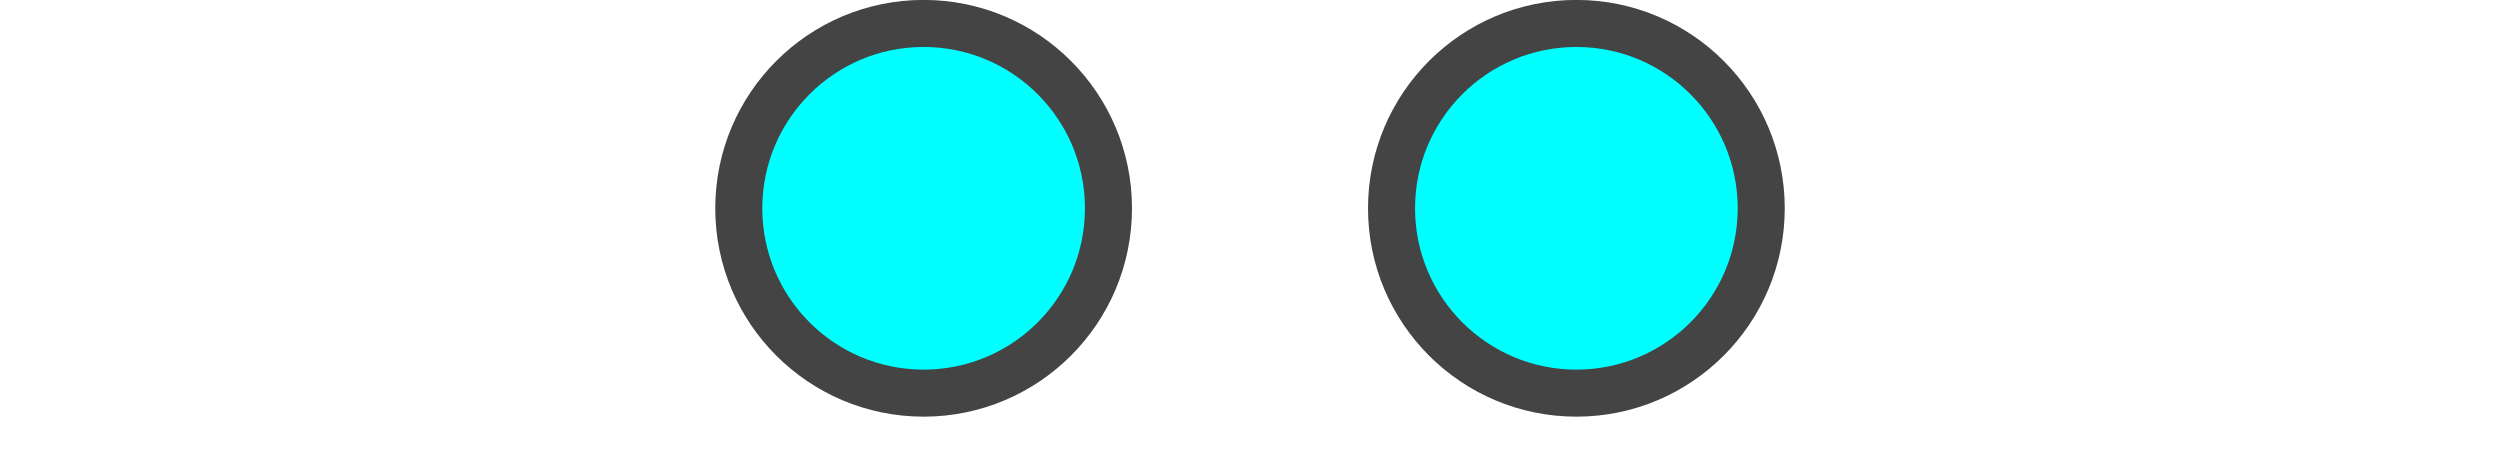
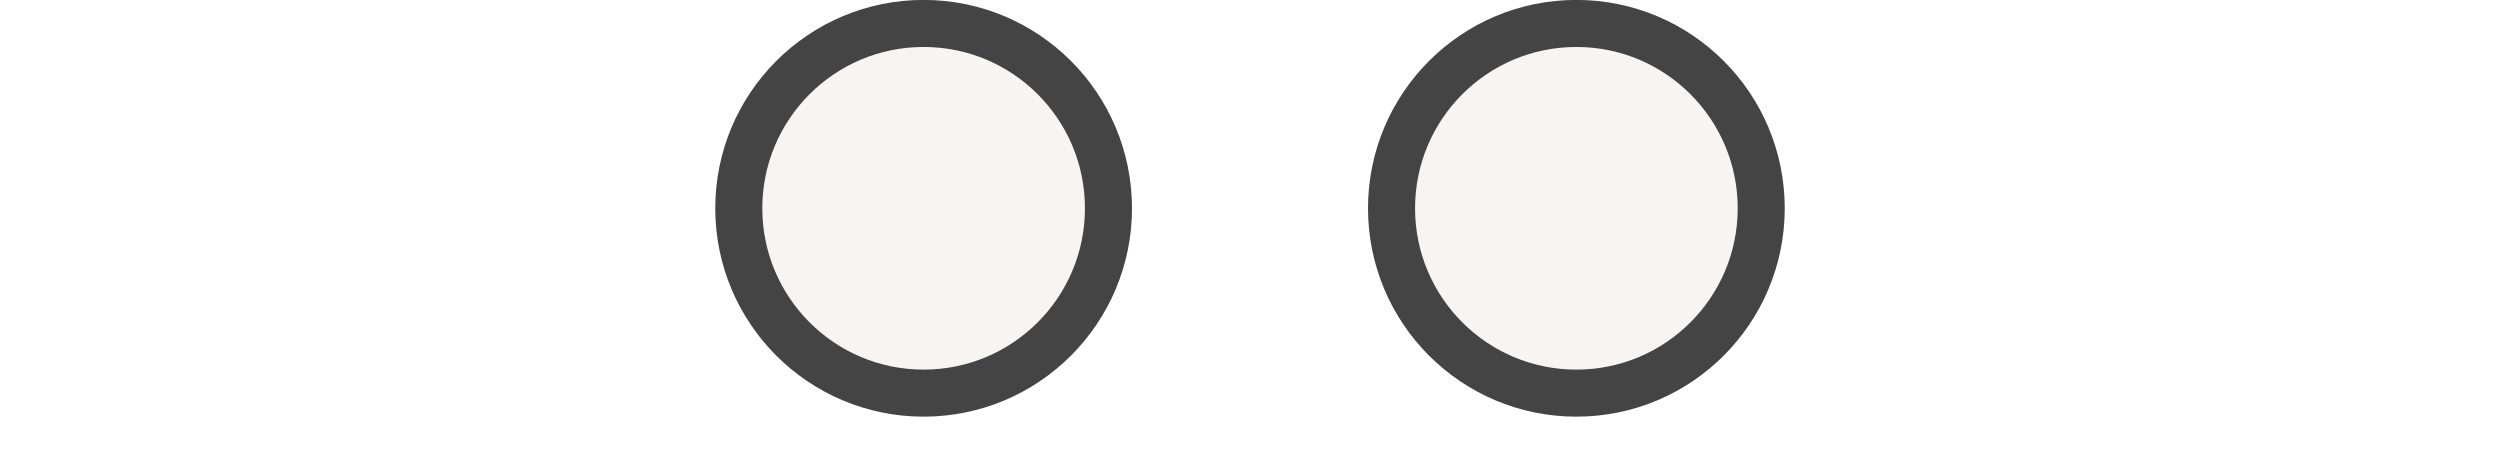
<svg xmlns="http://www.w3.org/2000/svg" width="48" height="9" viewBox="0 0 12.7 2.381" version="1.1" id="svg8">
  <defs id="defs2" />
  <g id="layer1">
-     <circle style="fill:#00ffff;fill-opacity:1;stroke:#444444;stroke-width:0.239;stroke-opacity:1" id="path833" cx="4.692" cy="1.058" r="0.939" />
-     <circle style="fill:#00ffff;fill-opacity:1;stroke:#444444;stroke-width:0.239;stroke-opacity:1" id="path833-3" cx="8.008" cy="1.058" r="0.939" />
+     <circle style="fill:#f6f5f4;fill-opacity:1;stroke:#444444;stroke-width:0.239;stroke-opacity:1" id="path833" cx="4.692" cy="1.058" r="0.939" />
+     <circle style="fill:#f6f5f4;fill-opacity:1;stroke:#444444;stroke-width:0.239;stroke-opacity:1" id="path833-3" cx="8.008" cy="1.058" r="0.939" />
  </g>
</svg>
